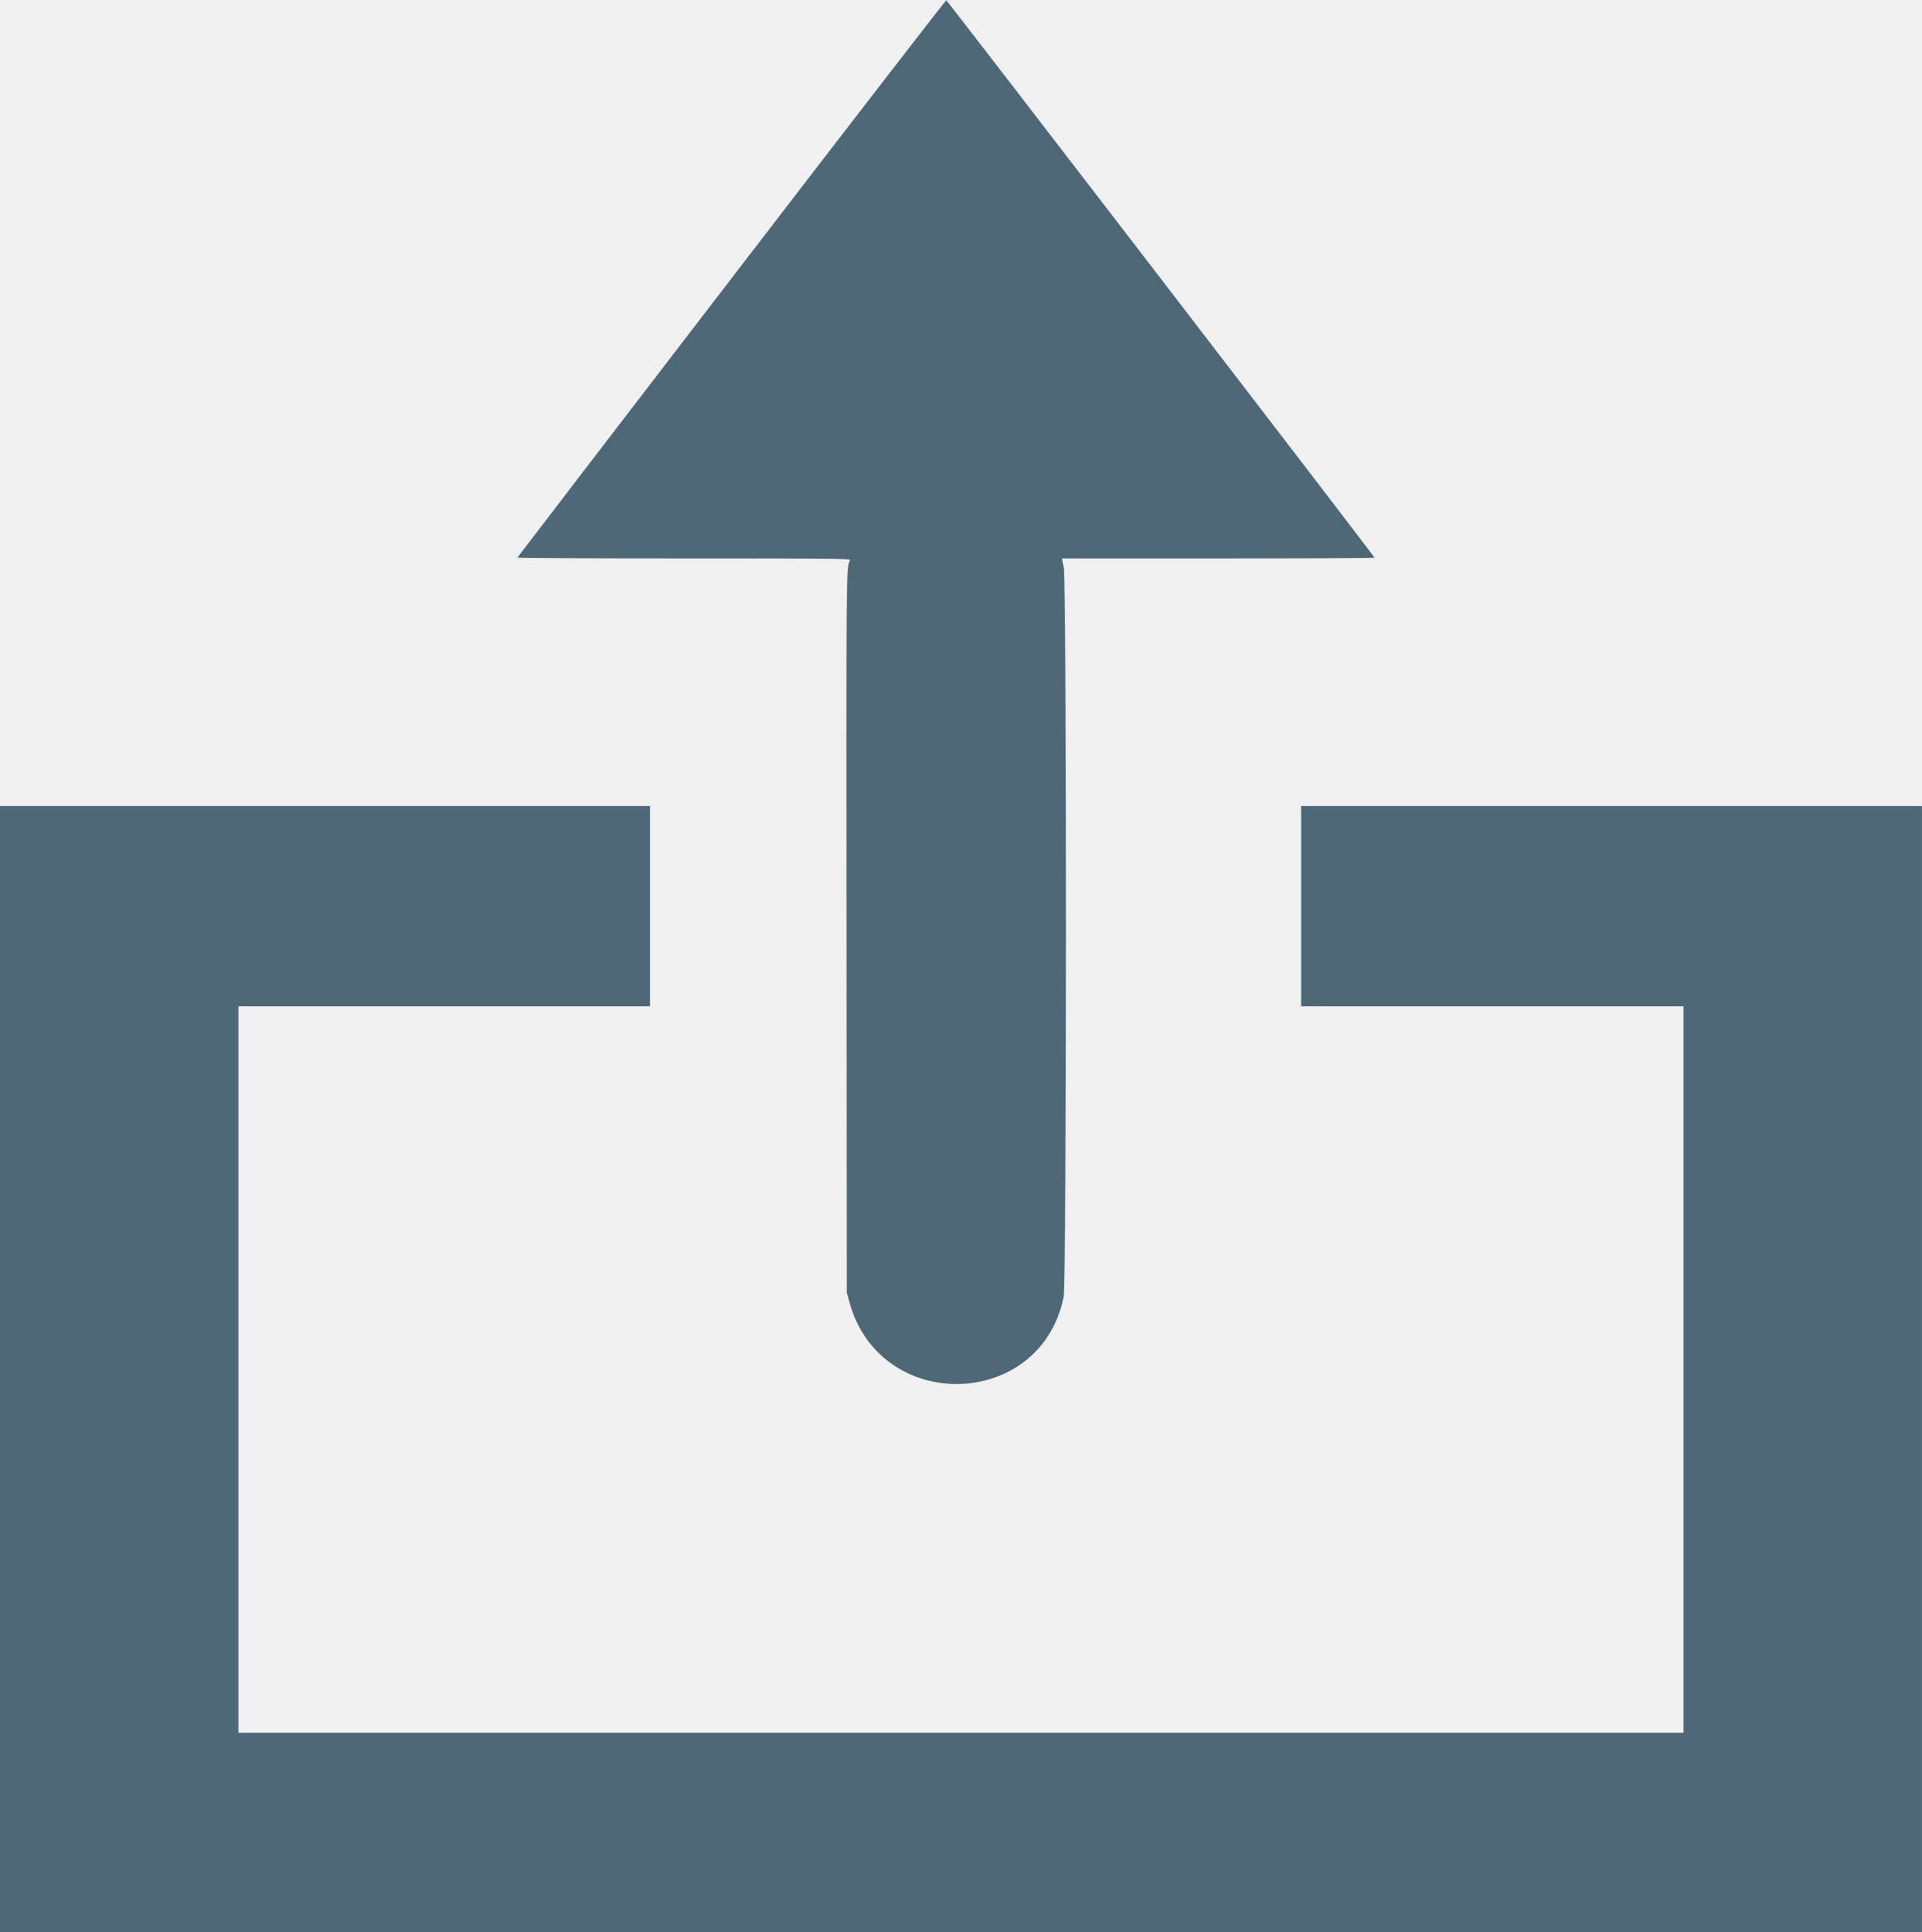
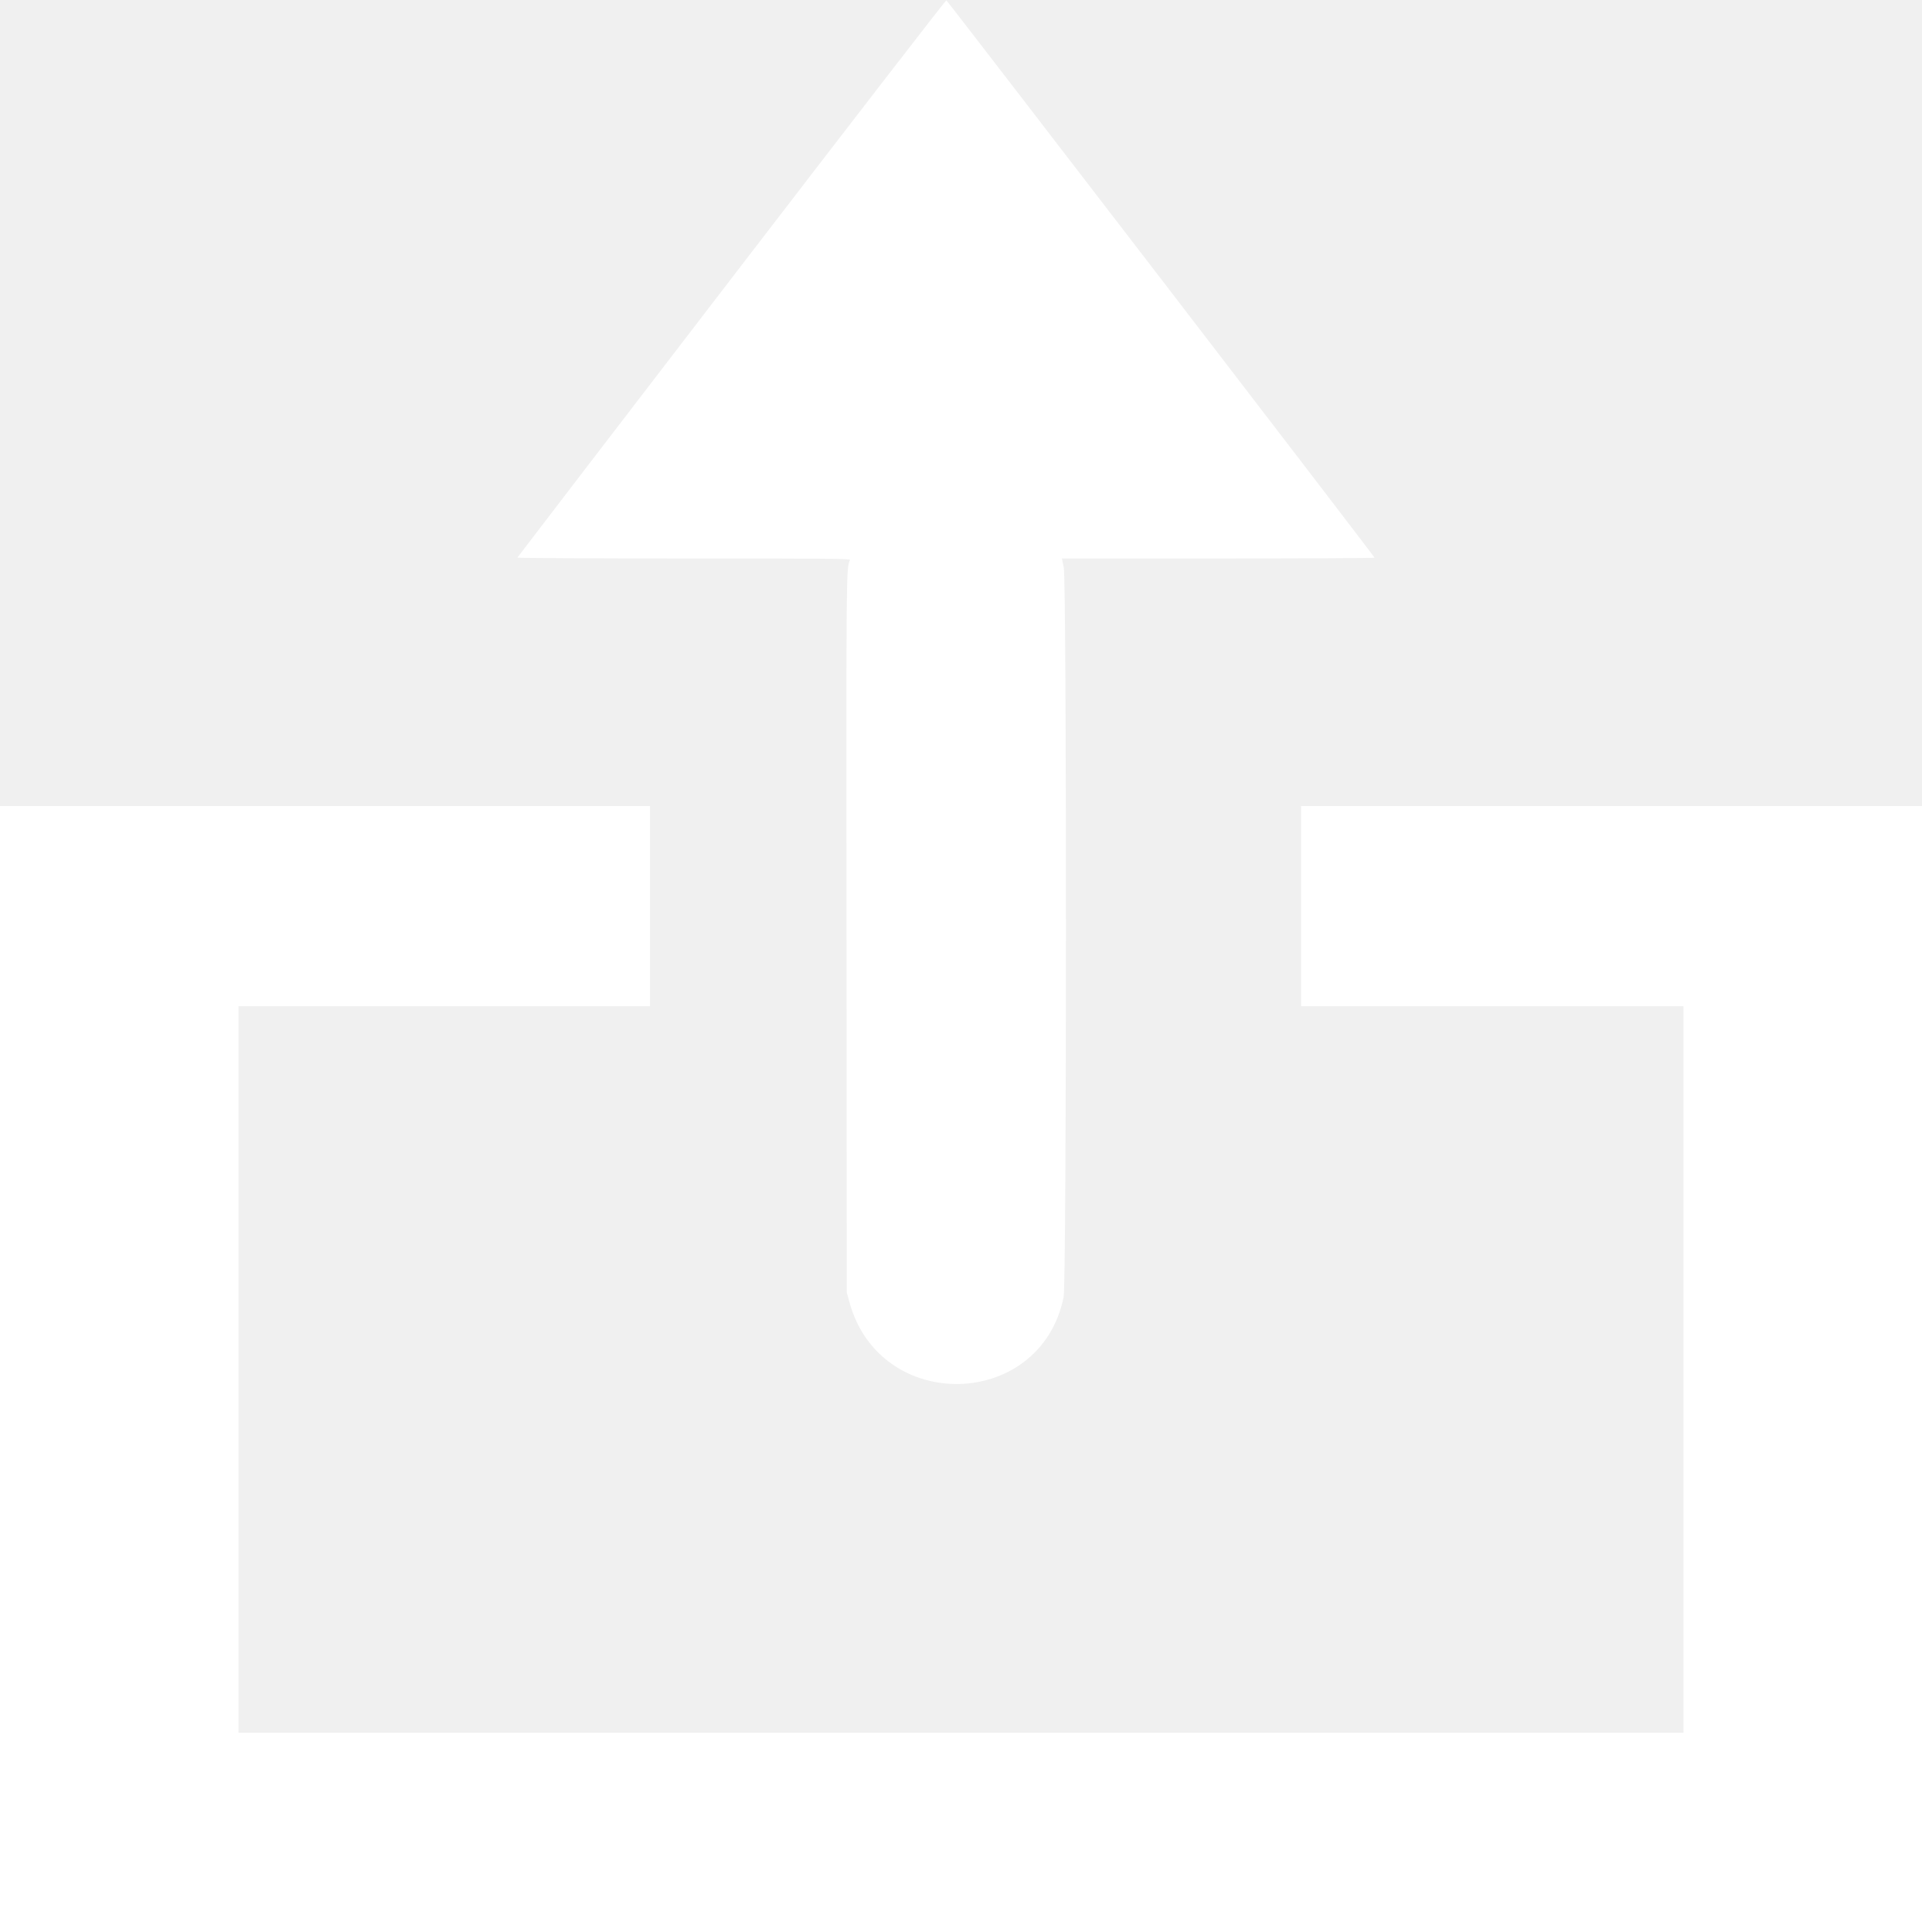
<svg xmlns="http://www.w3.org/2000/svg" id="svg" width="500" height="502.618" viewBox="0, 0, 500,502.618">
  <g id="svgg">
-     <path id="path0" d="M190.298 72.411 C 159.711 112.243,134.647 144.935,134.599 145.061 C 134.549 145.189,153.447 145.288,177.886 145.288 C 216.277 145.288,221.243 145.333,221.110 145.679 C 220.133 148.225,220.149 146.551,220.220 243.325 L 220.288 336.257 220.999 338.835 C 229.012 367.876,270.711 366.830,276.701 337.439 C 277.490 333.565,277.522 151.325,276.734 147.579 L 276.252 145.288 316.922 145.288 C 339.290 145.288,357.591 145.200,357.590 145.092 C 357.588 144.789,246.493 0.184,246.183 0.080 C 246.034 0.030,220.885 32.579,190.298 72.411 M0.000 356.152 L 0.000 502.618 250.000 502.618 L 500.000 502.618 500.000 356.152 L 500.000 209.686 419.241 209.686 L 338.482 209.686 338.482 235.733 L 338.482 261.780 388.220 261.780 L 437.958 261.780 437.958 356.283 L 437.958 450.785 250.000 450.785 L 62.042 450.785 62.042 356.283 L 62.042 261.780 115.576 261.780 L 169.110 261.780 169.110 235.733 L 169.110 209.686 84.555 209.686 L 0.000 209.686 0.000 356.152 " stroke="none" fill="#4e6878" fill-rule="evenodd">
+     <path id="path0" d="M190.298 72.411 C 159.711 112.243,134.647 144.935,134.599 145.061 C 134.549 145.189,153.447 145.288,177.886 145.288 C 216.277 145.288,221.243 145.333,221.110 145.679 C 220.133 148.225,220.149 146.551,220.220 243.325 L 220.288 336.257 220.999 338.835 C 229.012 367.876,270.711 366.830,276.701 337.439 C 277.490 333.565,277.522 151.325,276.734 147.579 L 276.252 145.288 316.922 145.288 C 339.290 145.288,357.591 145.200,357.590 145.092 C 357.588 144.789,246.493 0.184,246.183 0.080 C 246.034 0.030,220.885 32.579,190.298 72.411 M0.000 356.152 L 0.000 502.618 250.000 502.618 L 500.000 502.618 500.000 356.152 L 500.000 209.686 419.241 209.686 L 338.482 209.686 338.482 235.733 L 338.482 261.780 388.220 261.780 L 437.958 261.780 437.958 356.283 L 437.958 450.785 250.000 450.785 L 62.042 450.785 62.042 356.283 L 62.042 261.780 115.576 261.780 L 169.110 261.780 169.110 235.733 L 169.110 209.686 84.555 209.686 L 0.000 209.686 0.000 356.152 " stroke="none" fill="#ffffff" fill-rule="evenodd">
        </path>
  </g>
</svg>
